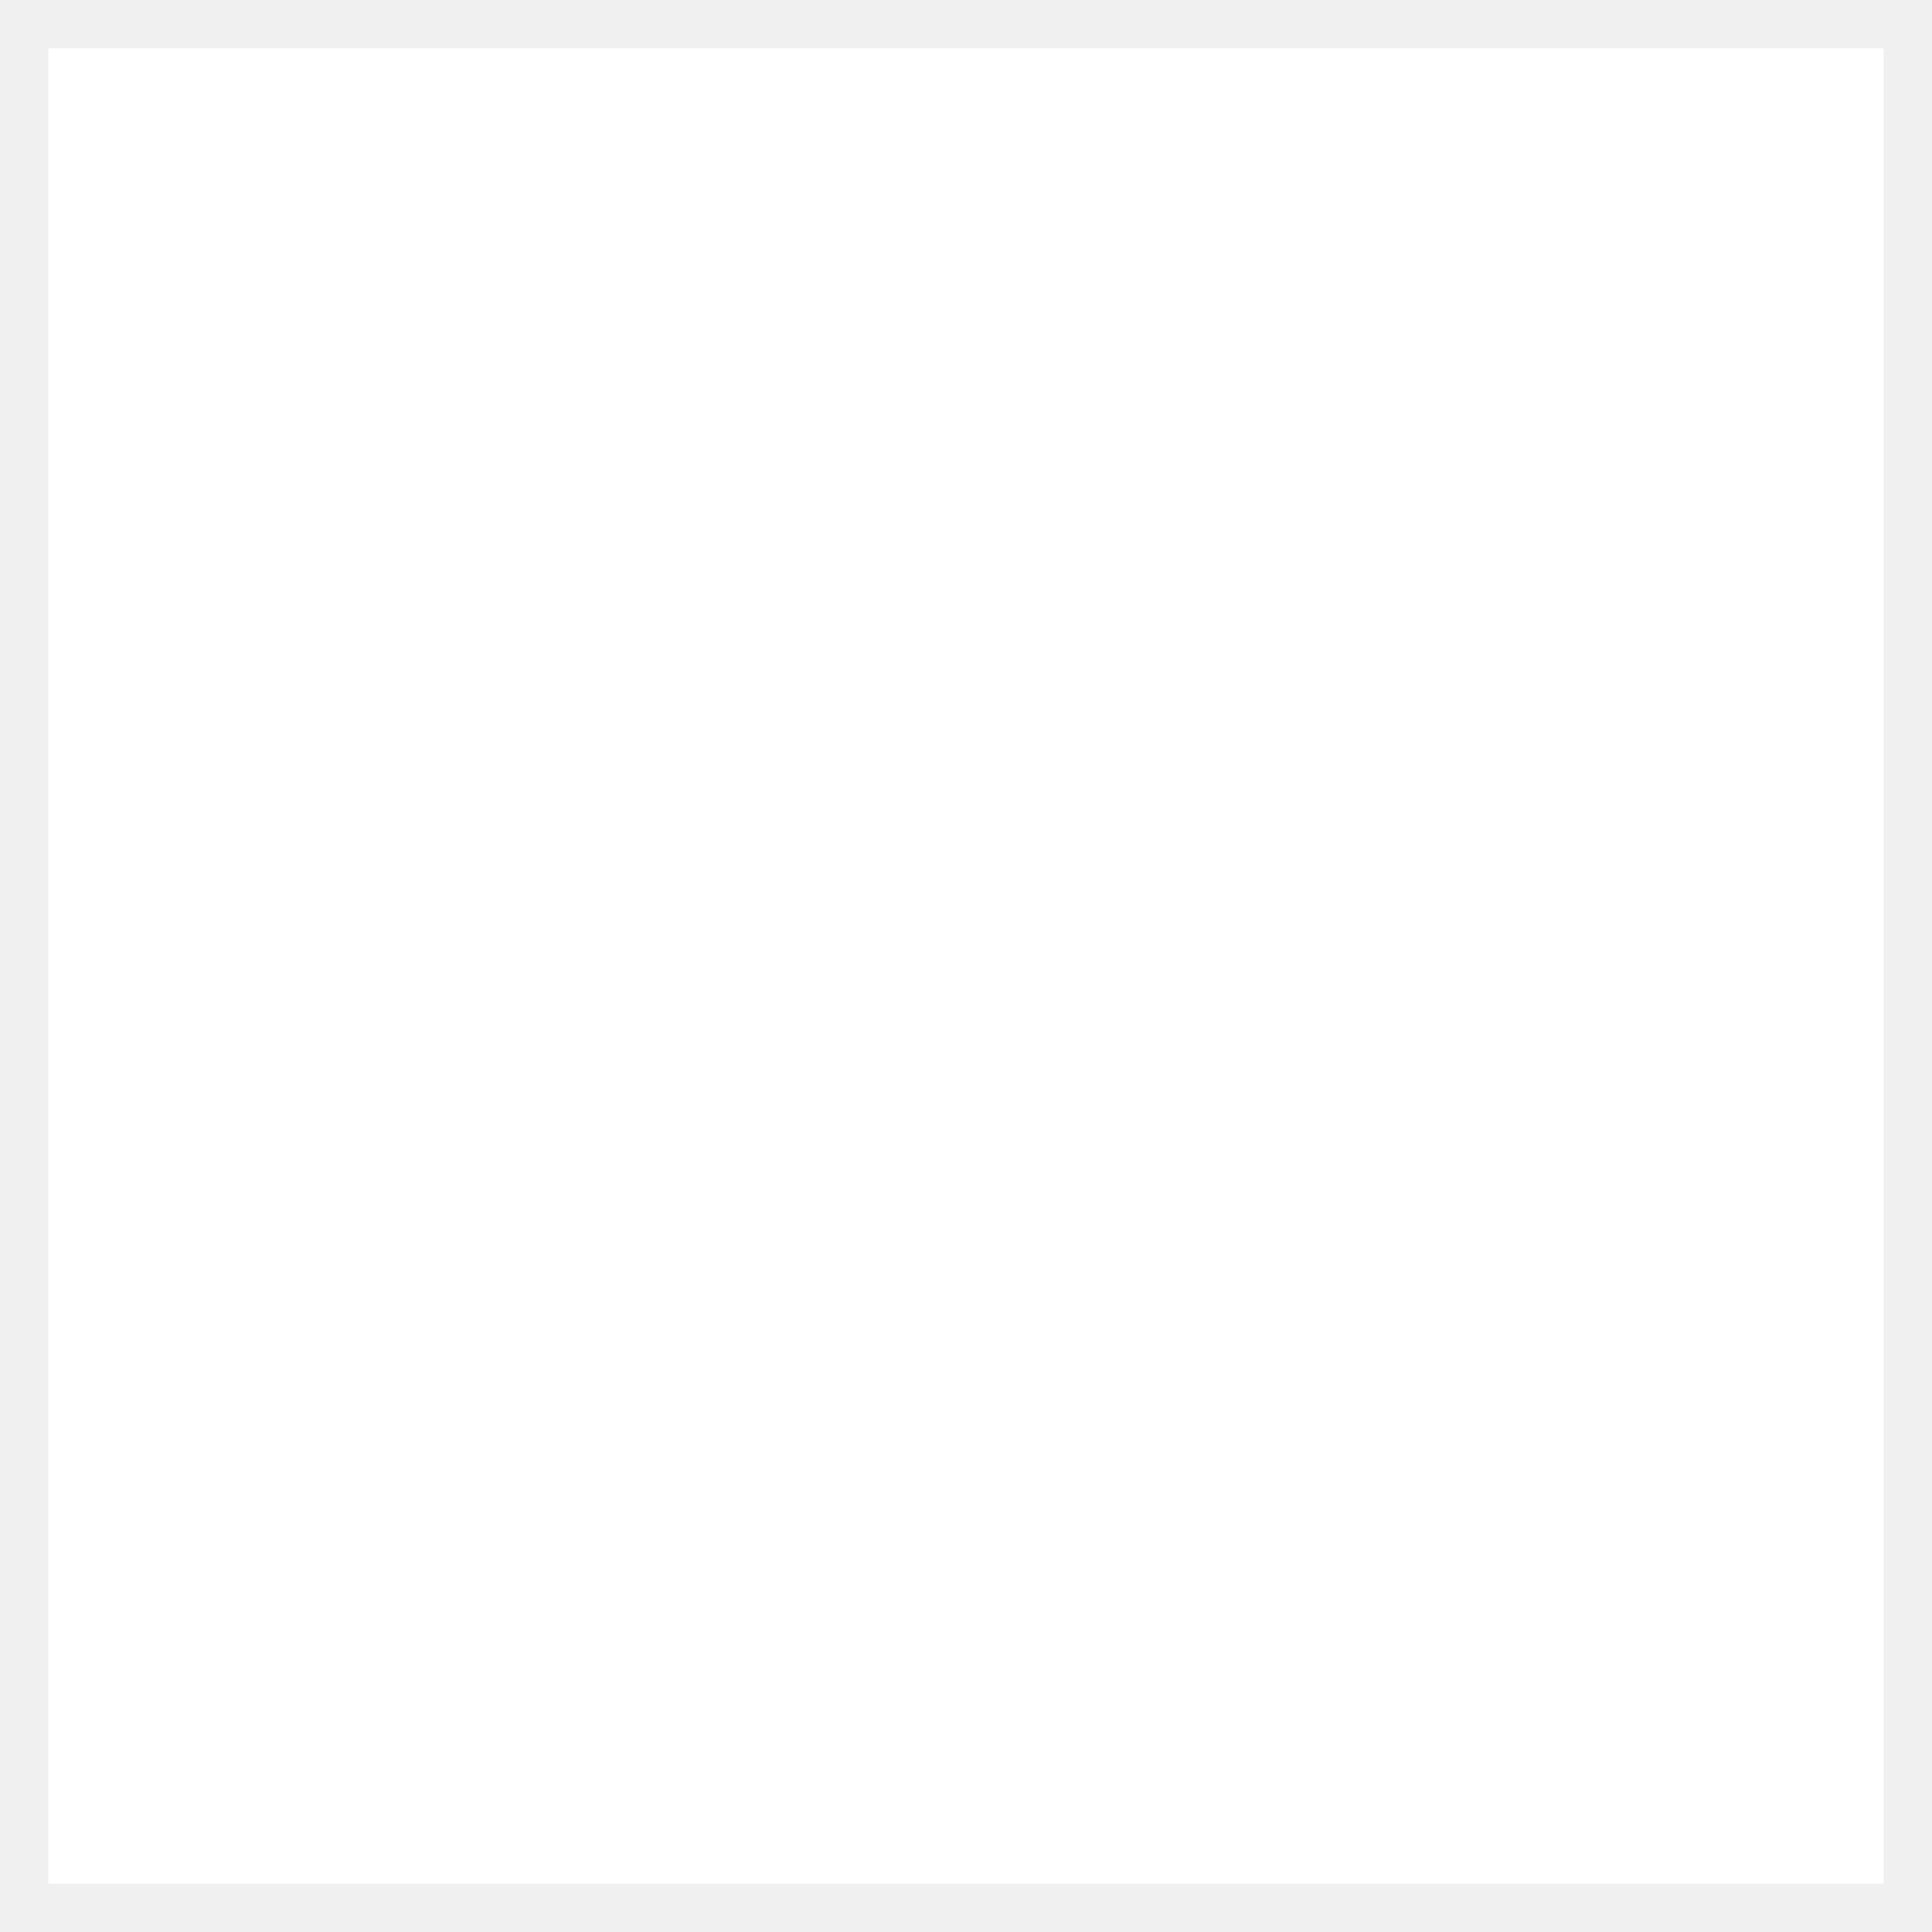
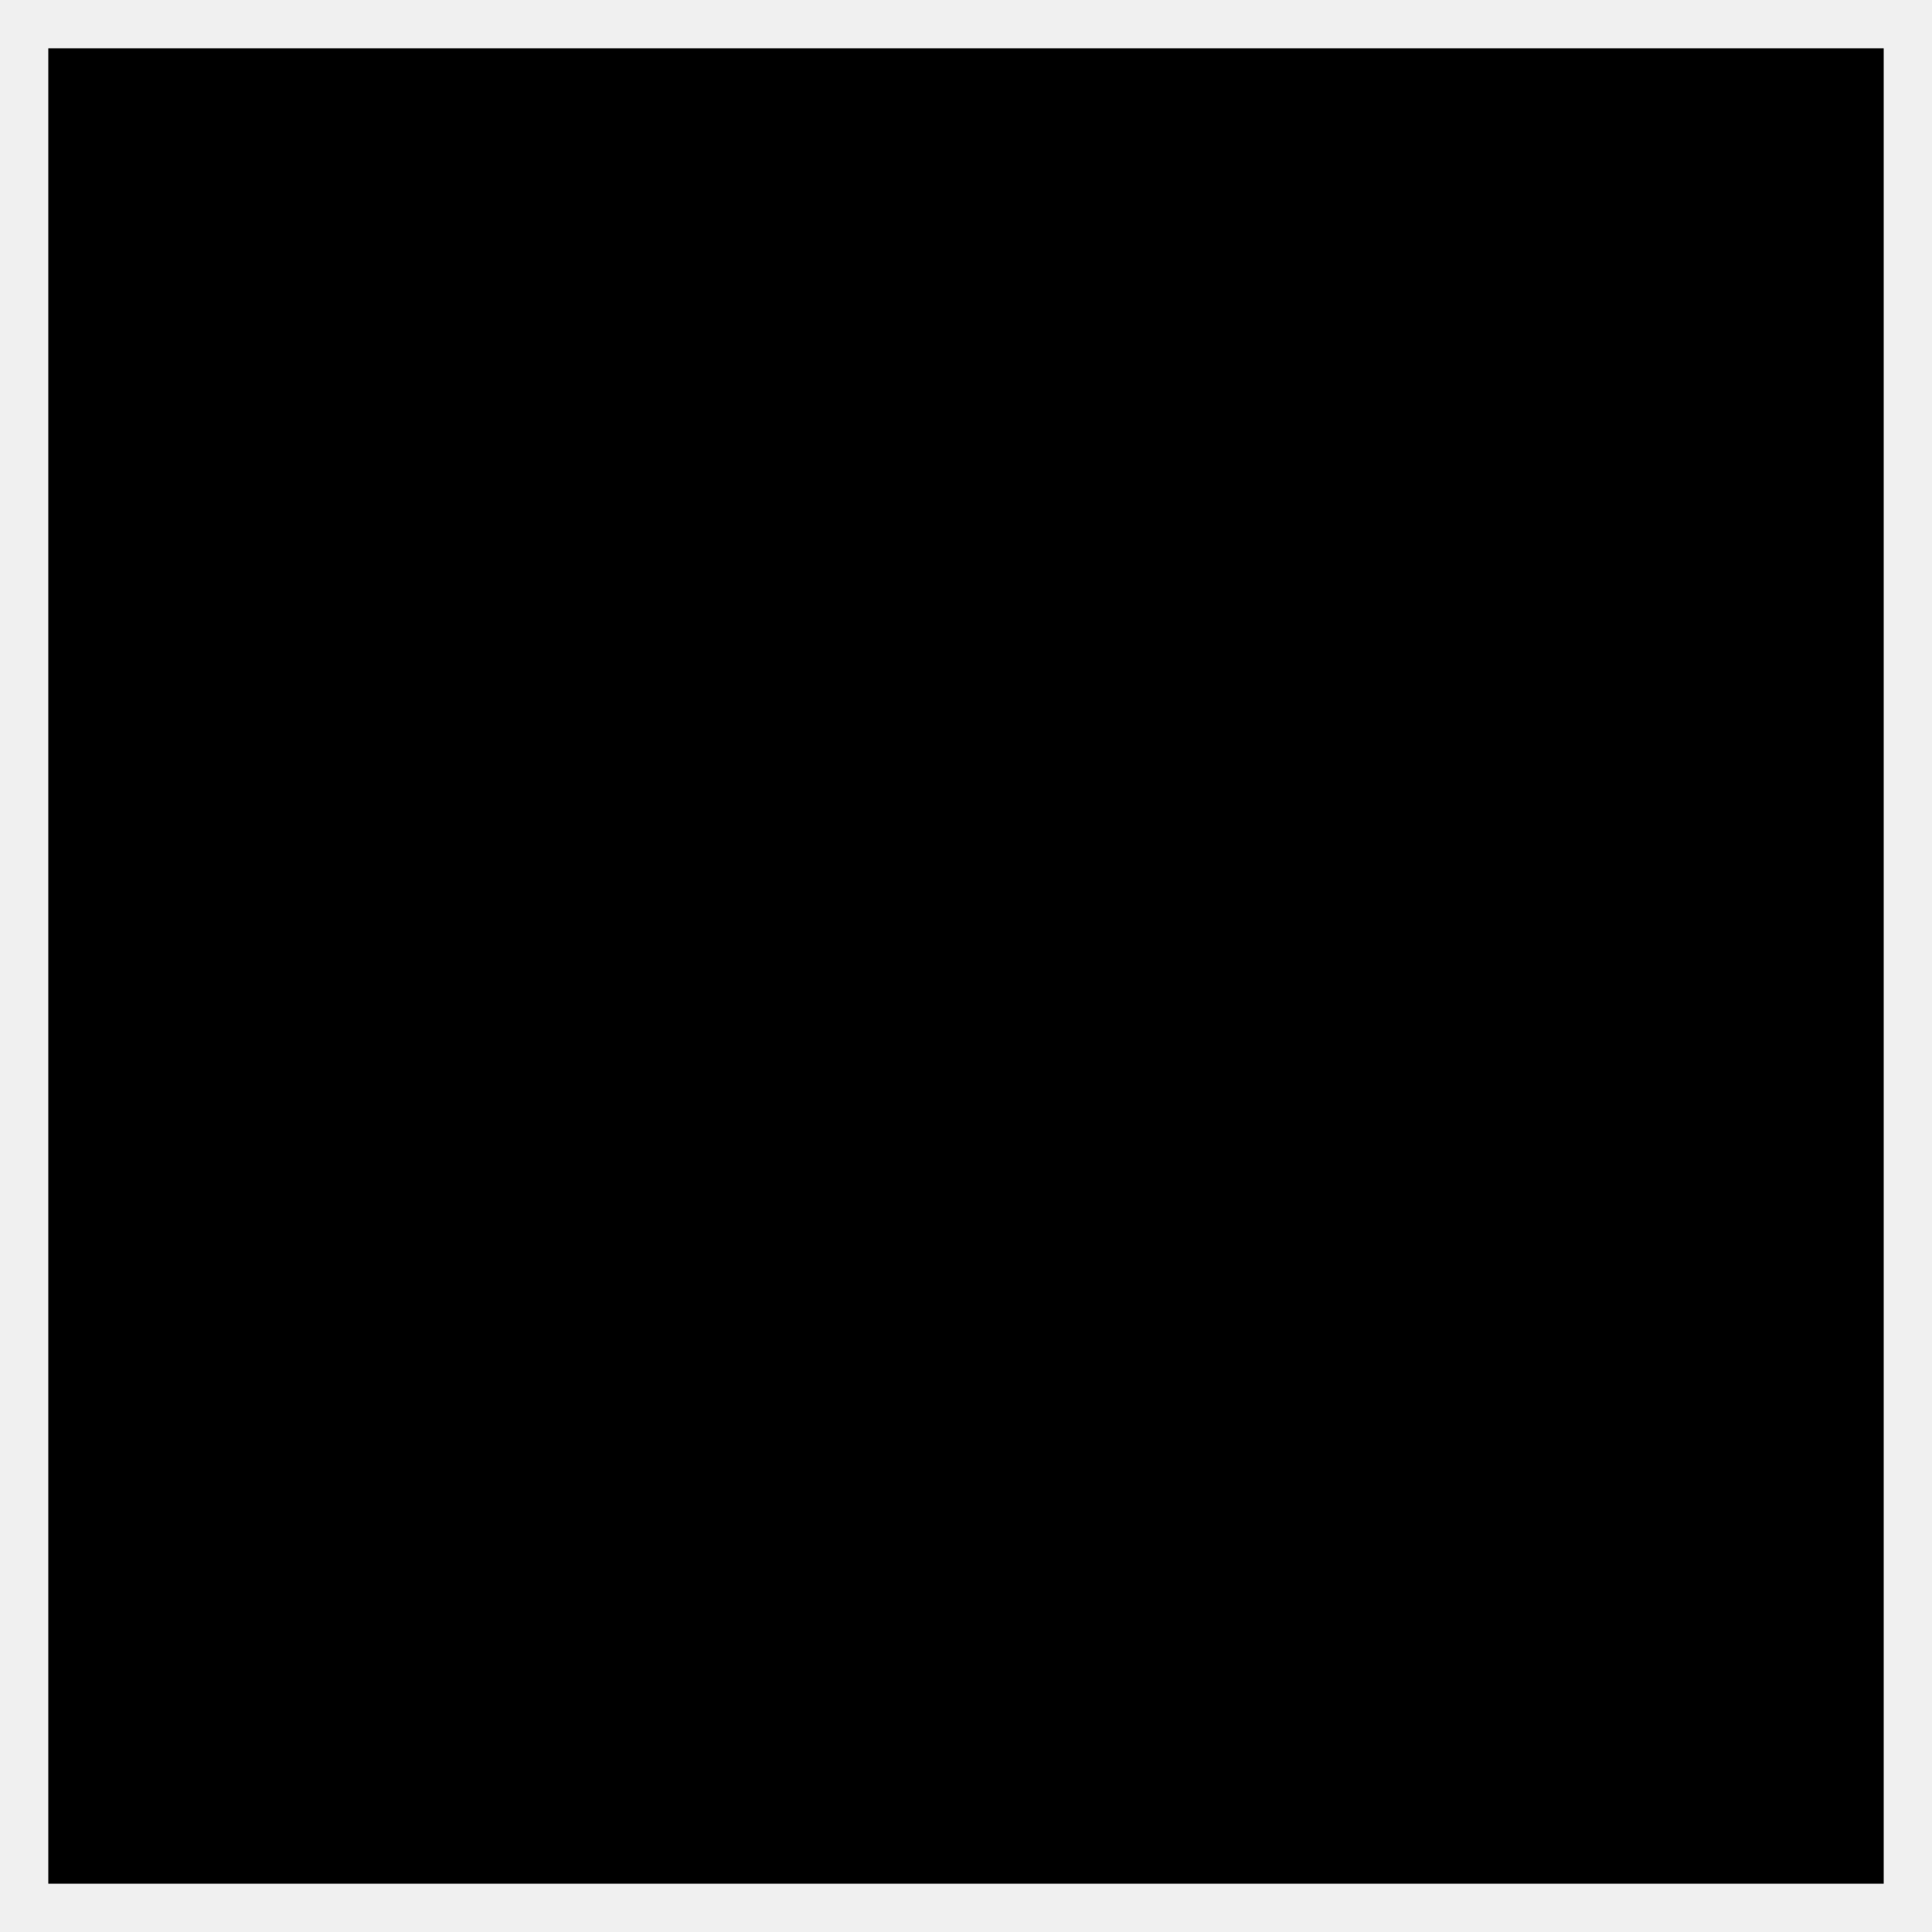
<svg xmlns="http://www.w3.org/2000/svg" version="1.1" width="20px" height="20px" viewBox="0 0 20 20" xml:space="preserve" enable-background="new 0 0 20 20">
  <g color-interpolation="linearRGB" transform="scale(0.75,0.75)">
    <g transform="matrix(1.490196 0 0 -1.490196 0.6666667 26)">
-       <path d="M17 0 L0 0 L0 17 L17 17 L17 0 Z " stroke="none" fill="#FFFFFF" fill-rule="evenodd" fill-opacity="1" />
+       <path d="M17 0 L0 0 L0 17 L17 17 L17 0 Z " stroke="none" fill-rule="evenodd" fill-opacity="1" />
    </g>
  </g>
</svg>
